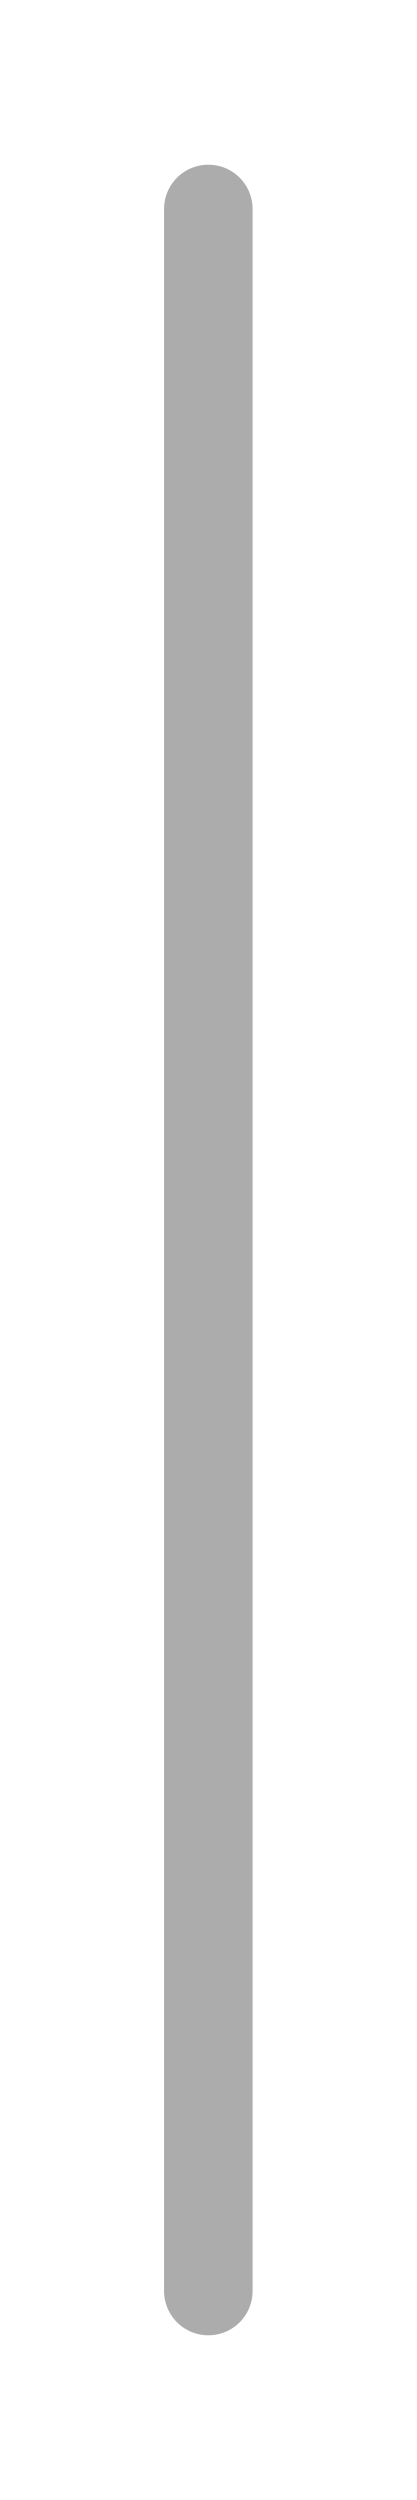
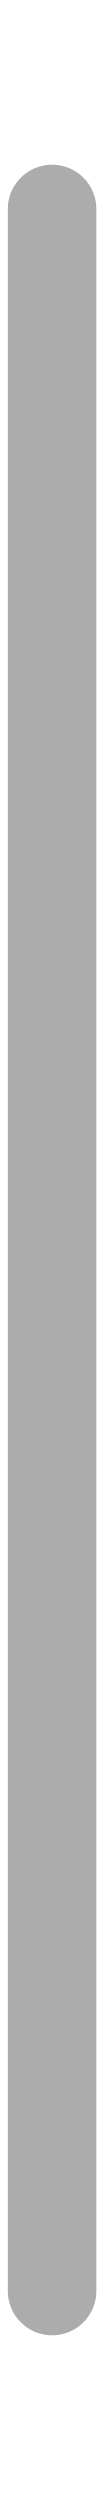
- <svg xmlns="http://www.w3.org/2000/svg" clip-rule="evenodd" fill-rule="evenodd" stroke-linecap="round" viewBox="0 0 8 48">
-   <path d="m4 4.012v39.976" fill="none" stroke="#808080" stroke-opacity=".65" stroke-width="1.7" />
+ <svg xmlns="http://www.w3.org/2000/svg" clip-rule="evenodd" fill-rule="evenodd" stroke-linecap="round" viewBox="0 0 2 48">
+   <path d="m1 4.012v39.976" fill="none" stroke="#808080" stroke-opacity=".65" stroke-width="1.7" />
</svg>
